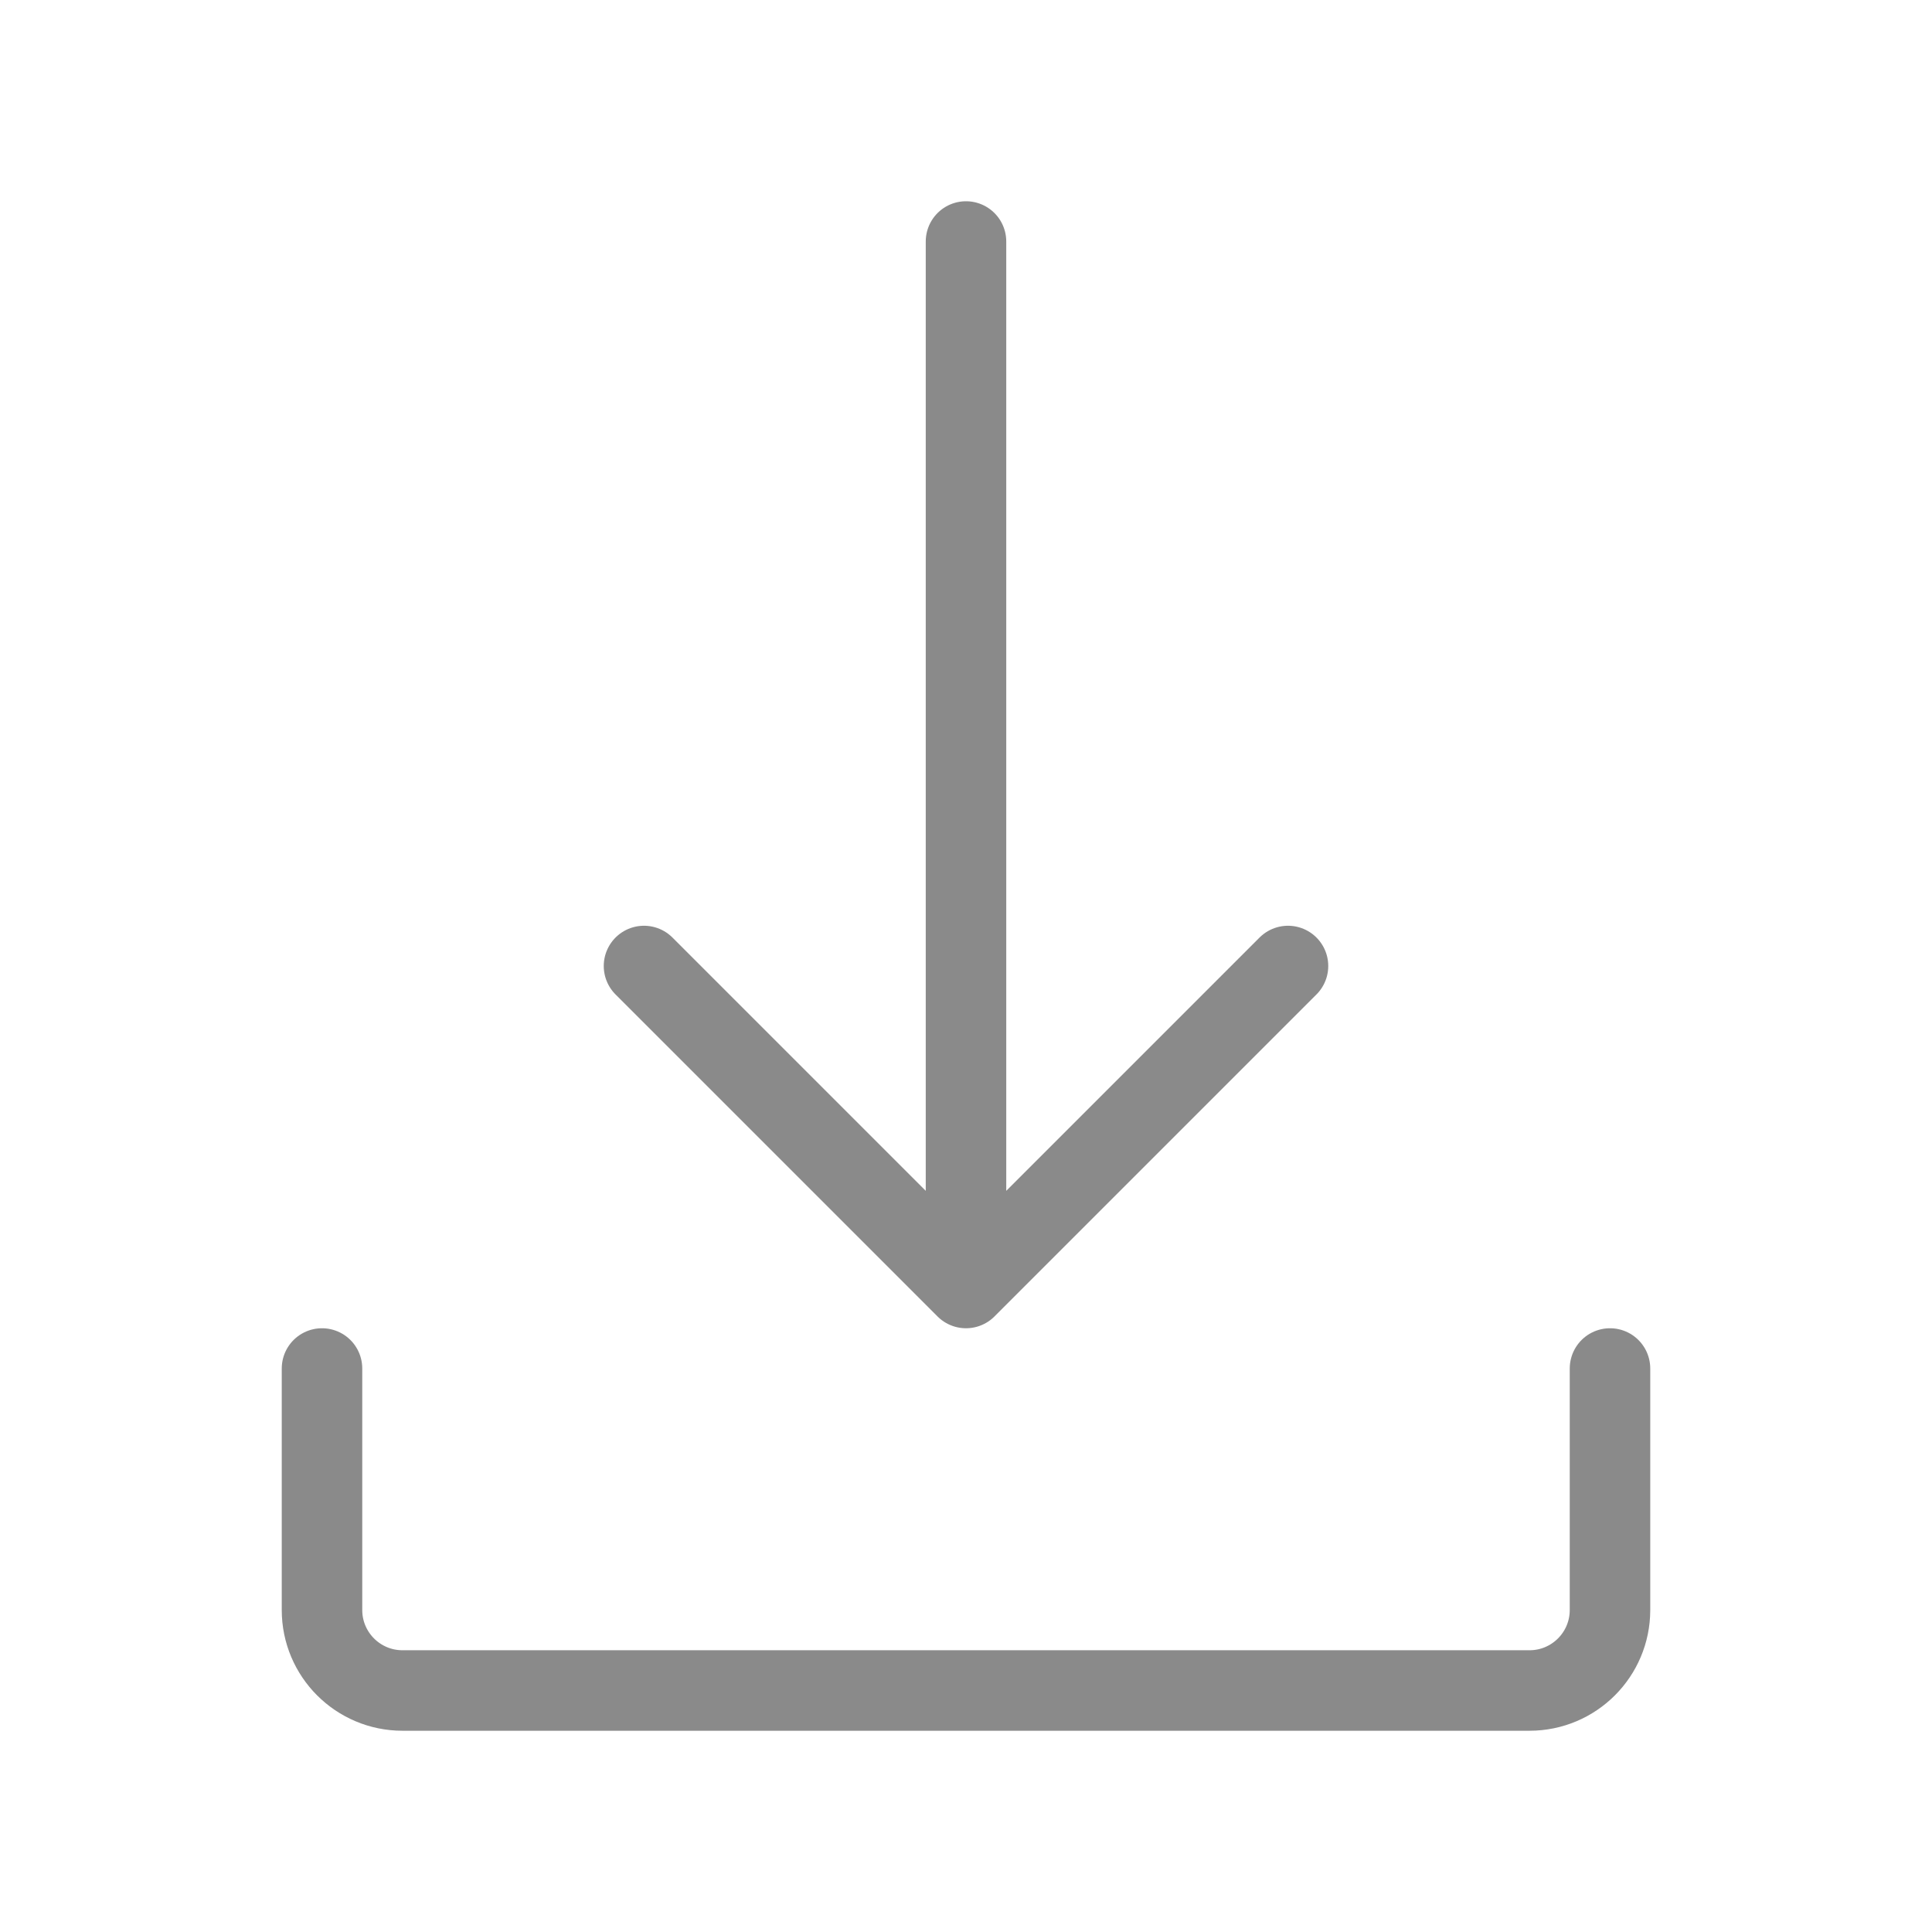
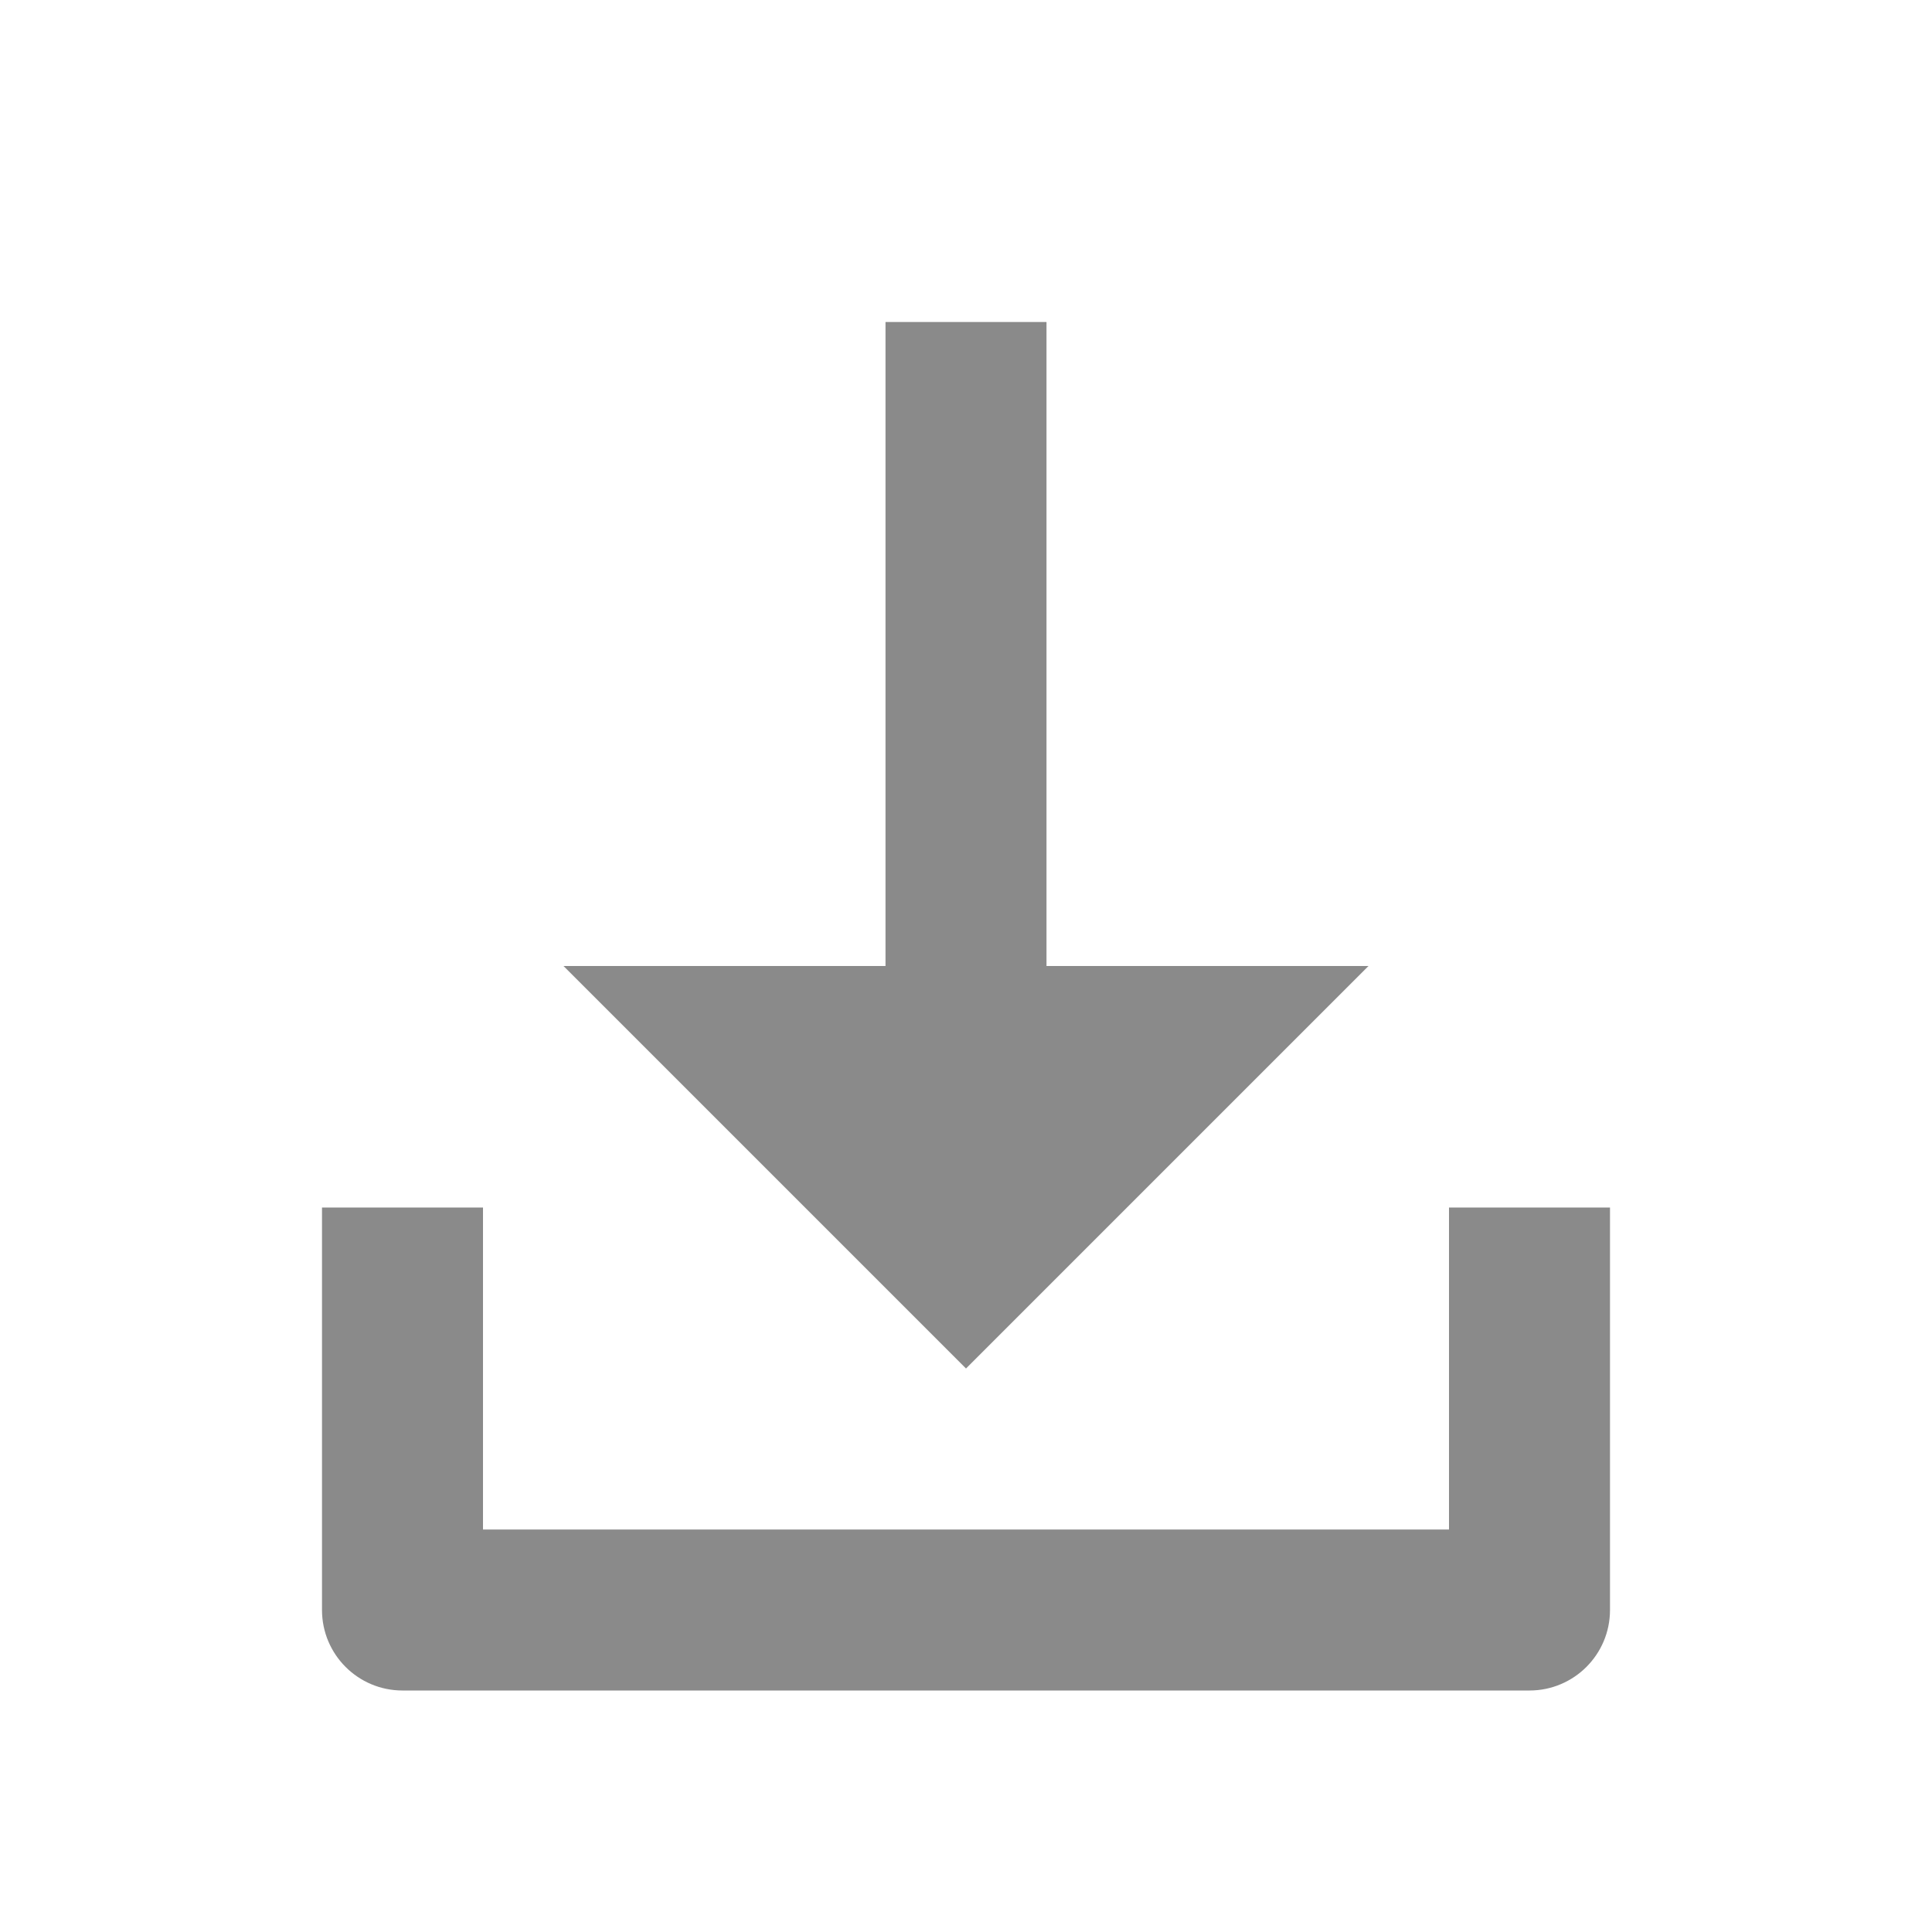
<svg xmlns="http://www.w3.org/2000/svg" width="24" height="24" viewBox="0 0 24 24">
  <g fill="none" fill-rule="evenodd">
    <path d="M0 0h24v24H0z" />
-     <path stroke="#8a8a8a" stroke-linecap="round" stroke-linejoin="round" d="M12 16V3M8 12l4 4 4-4M4 17v3a1 1 0 0 0 1 1h14a1 1 0 0 0 1-1v-3" />
+     <path fill="#8a8a8a" d="M4 15h2v4h12v-4h2v5a1 1 0 0 1-1 1H5a1 1 0 0 1-1-1v-5zM12 17l-5-5h4V4h2v8h4l-5 5z" />
  </g>
</svg>
